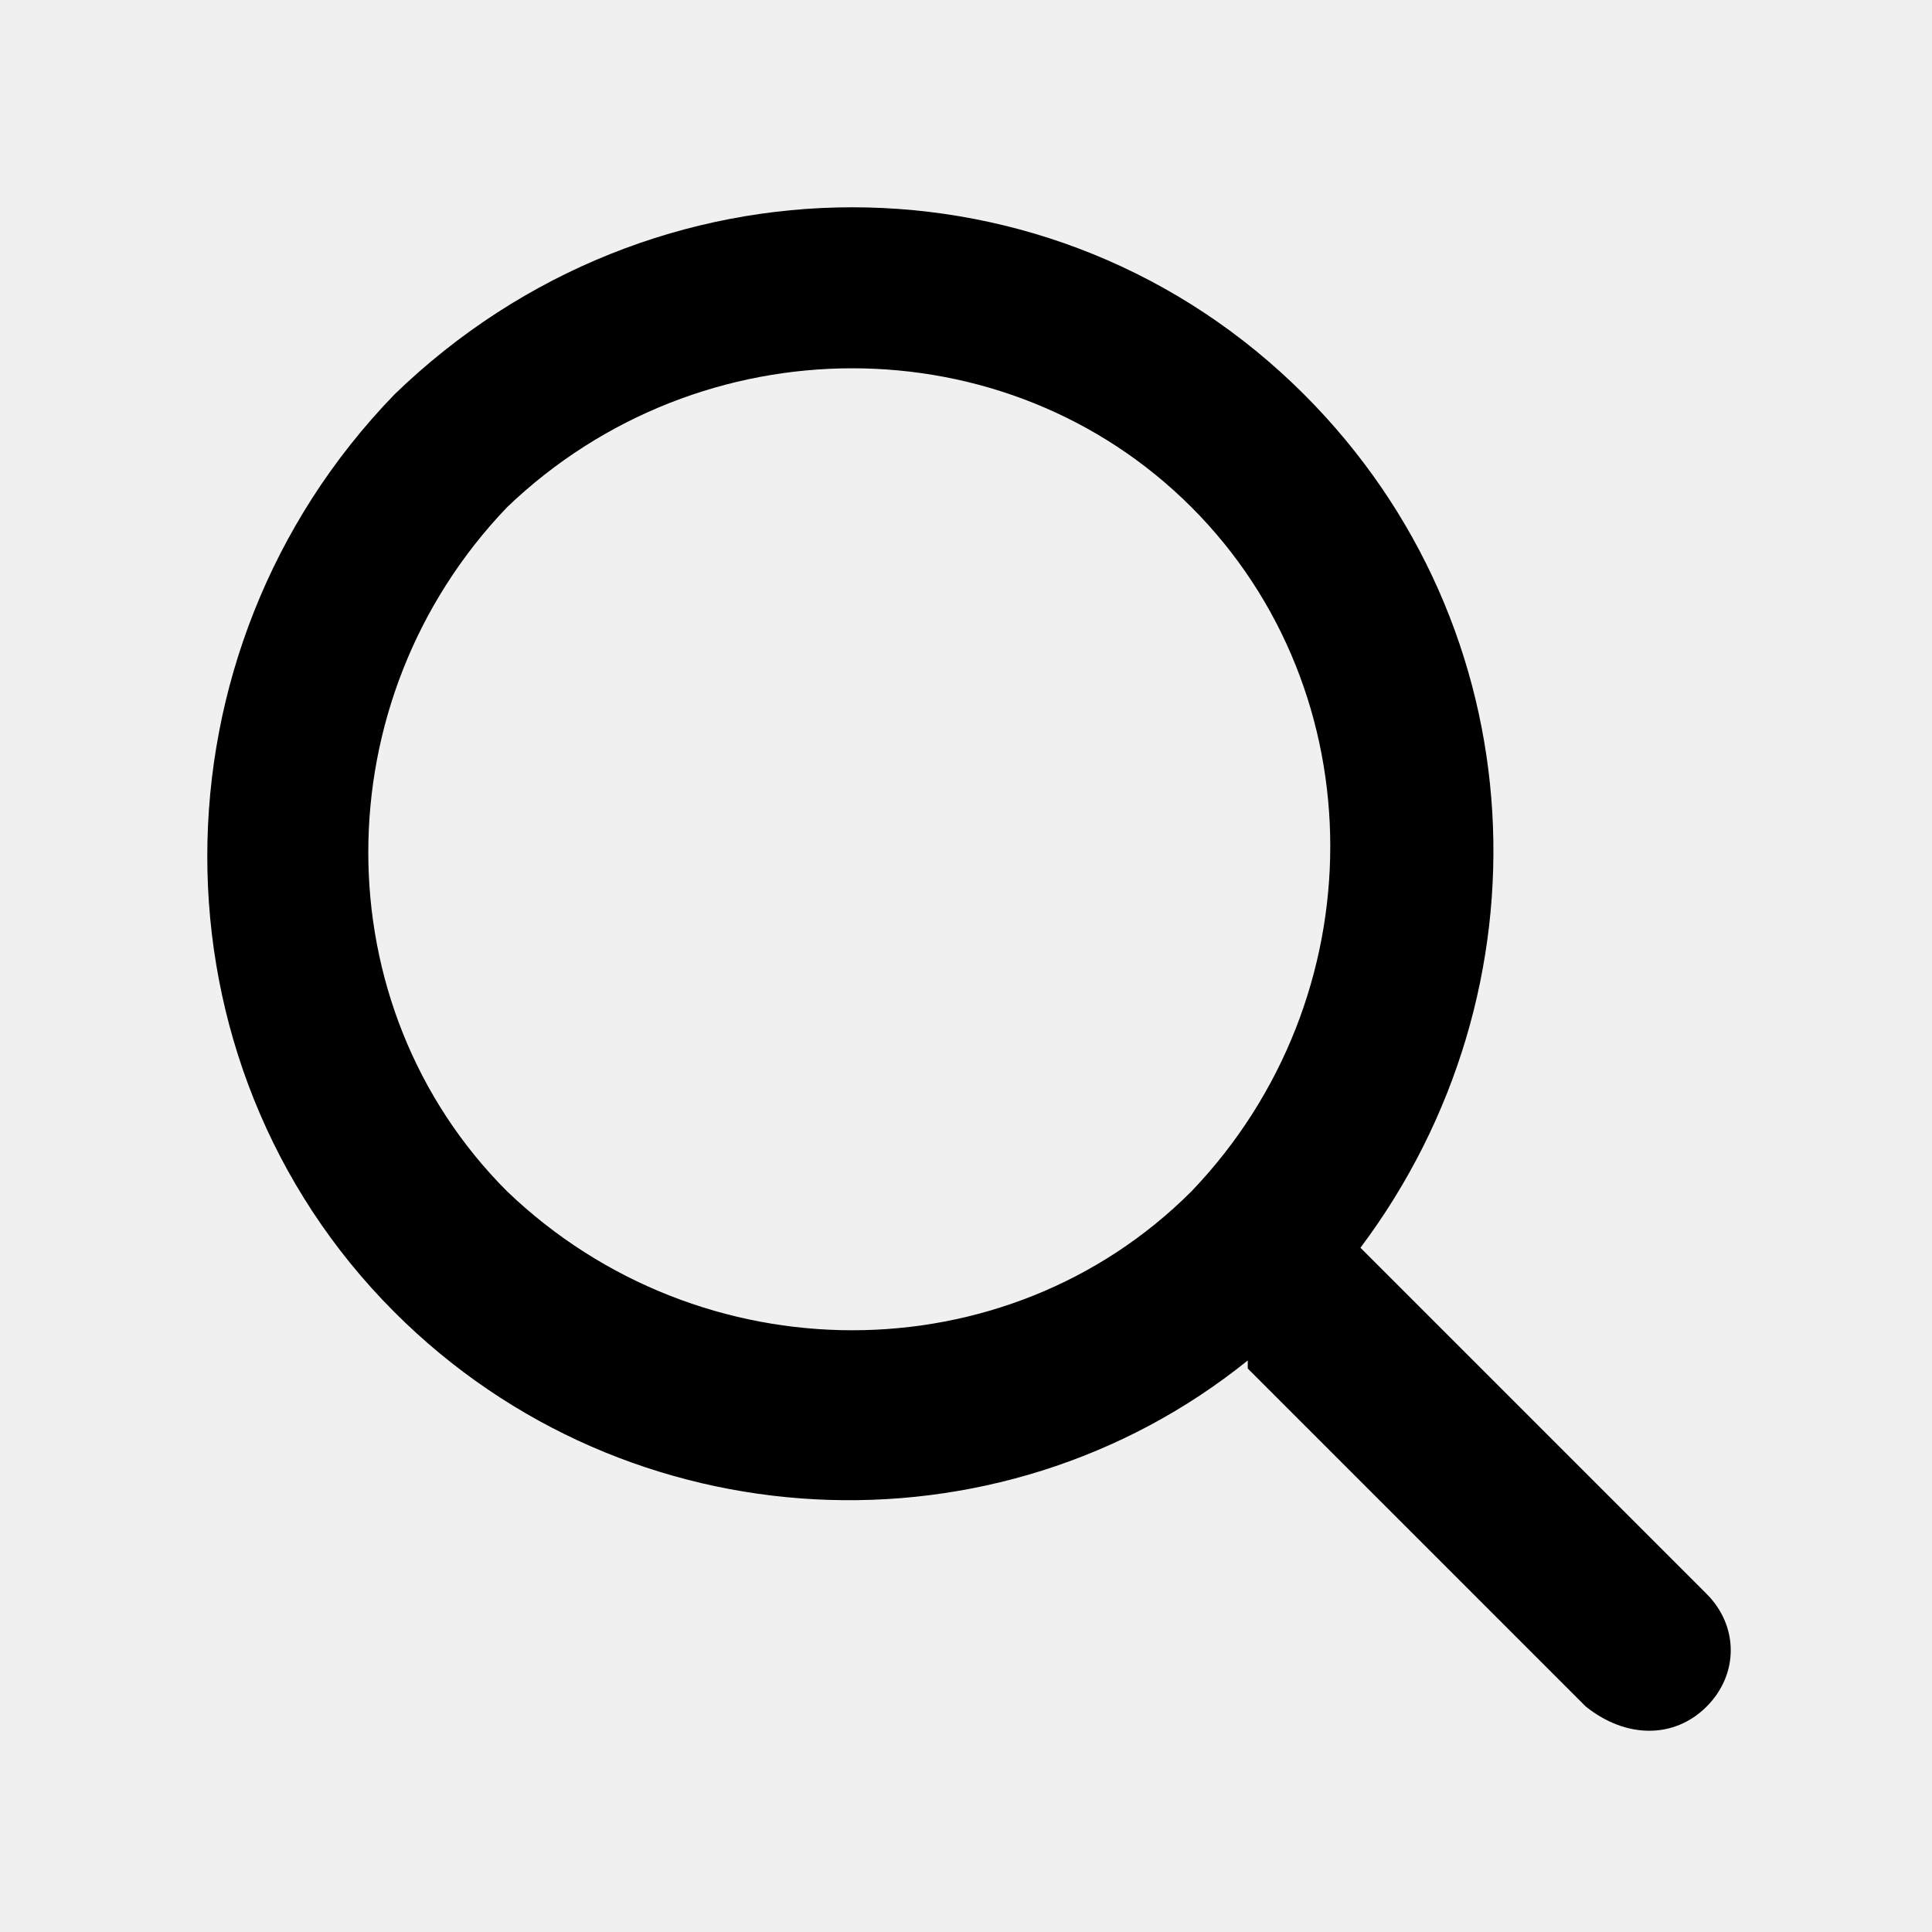
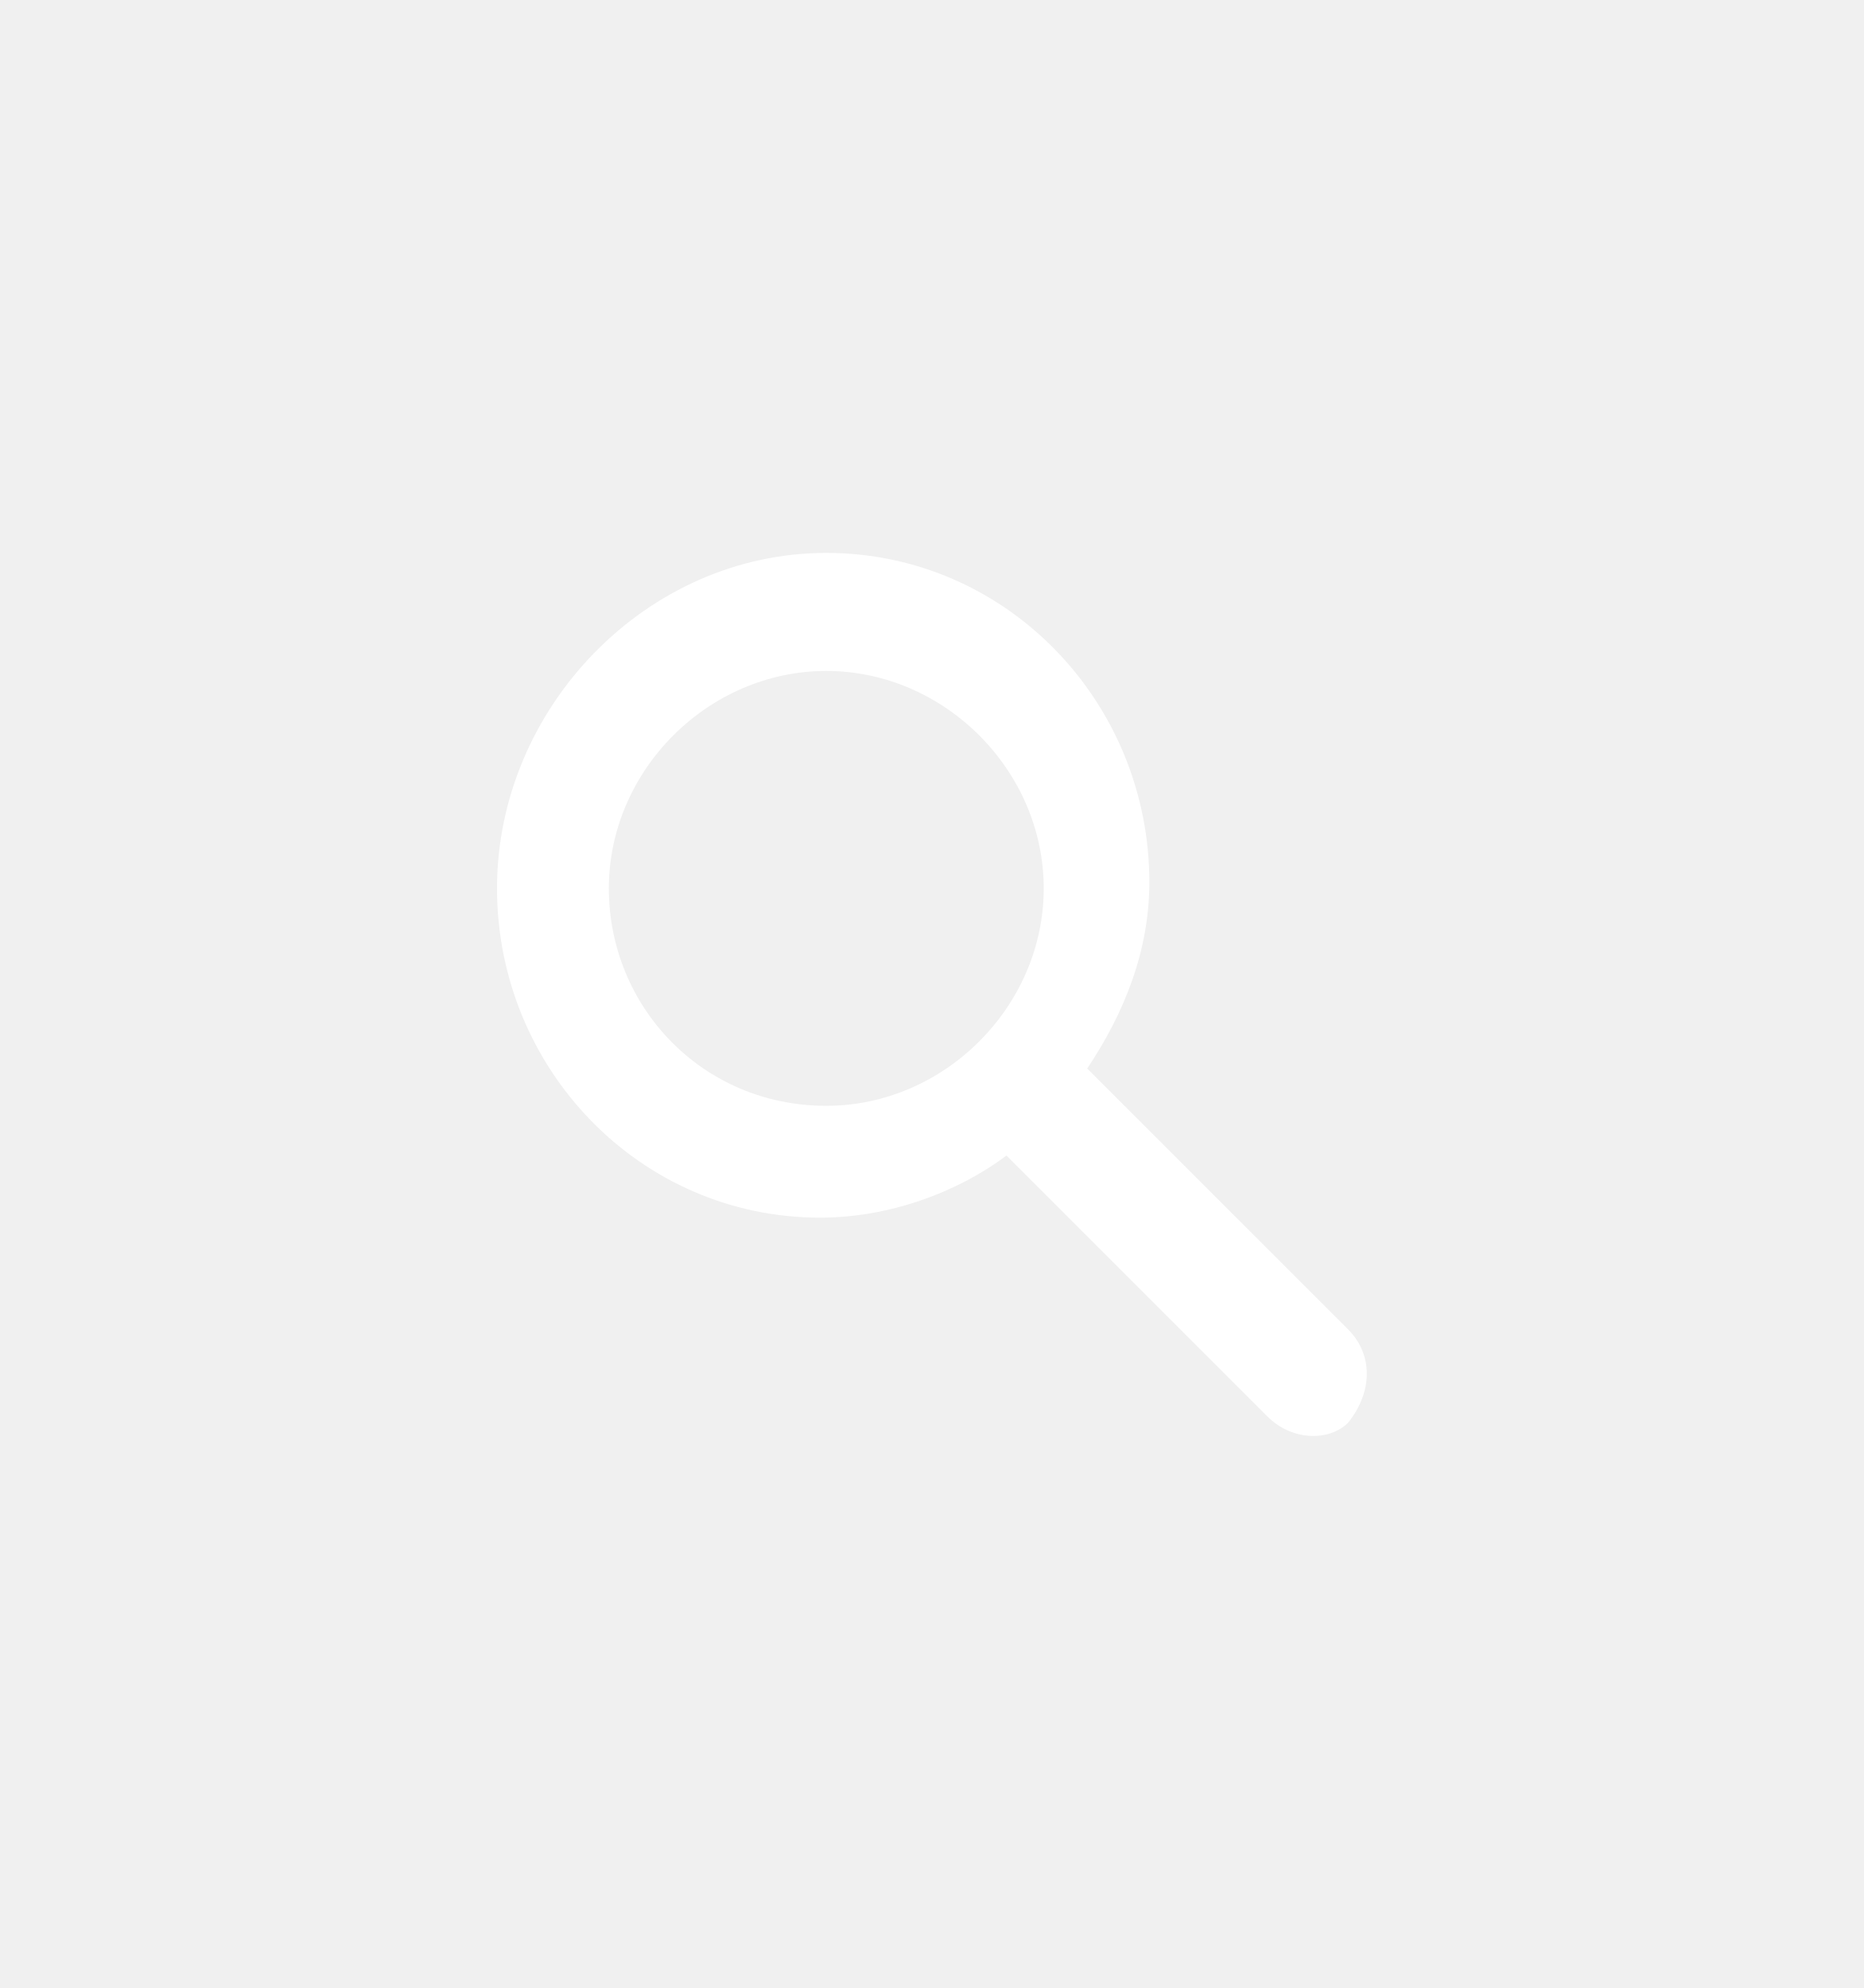
- <svg xmlns="http://www.w3.org/2000/svg" viewBox="0 0 24 24" width="24" height="24">
-   <path d="M16.9,15.5c2.4-3.2,2.2-7.7-0.7-10.6c-3.1-3.1-8.1-3.1-11.3,0c-3.1,3.2-3.1,8.3,0,11.4     c2.9,2.9,7.5,3.1,10.6,0.6c0,0.1,0,0.1,0,0.1l4.2,4.2c0.5,0.4,1.1,0.4,1.5,0c0.4-0.4,0.4-1,0-1.4L16.9,15.5     C16.9,15.5,16.9,15.5,16.9,15.5L16.9,15.5z M14.8,6.3c2.3,2.3,2.3,6.1,0,8.5c-2.3,2.3-6.1,2.3-8.5,0C4,12.5,4,8.7,6.3,6.3     C8.7,4,12.5,4,14.8,6.3z" />
+ <svg xmlns="http://www.w3.org/2000/svg" viewBox="0 0 30 32" enable-background="new 0 0 30 32">
+   <path fill="#fff" d="M21.7 21.4l-4.2-4.2c.6-.9 1-1.9 1-3 0-2.9-2.3-5.3-5.2-5.3S8 11.4 8 14.3c0 2.9 2.3 5.3 5.2 5.3 1.1 0 2.2-.4 3-1l4.2 4.2c.4.4 1 .4 1.3.1.4-.5.4-1.1 0-1.5zM9.8 14.3c0-1.9 1.6-3.5 3.5-3.5s3.5 1.6 3.5 3.5-1.6 3.5-3.5 3.5c-2 0-3.5-1.6-3.5-3.5z" />
</svg>
